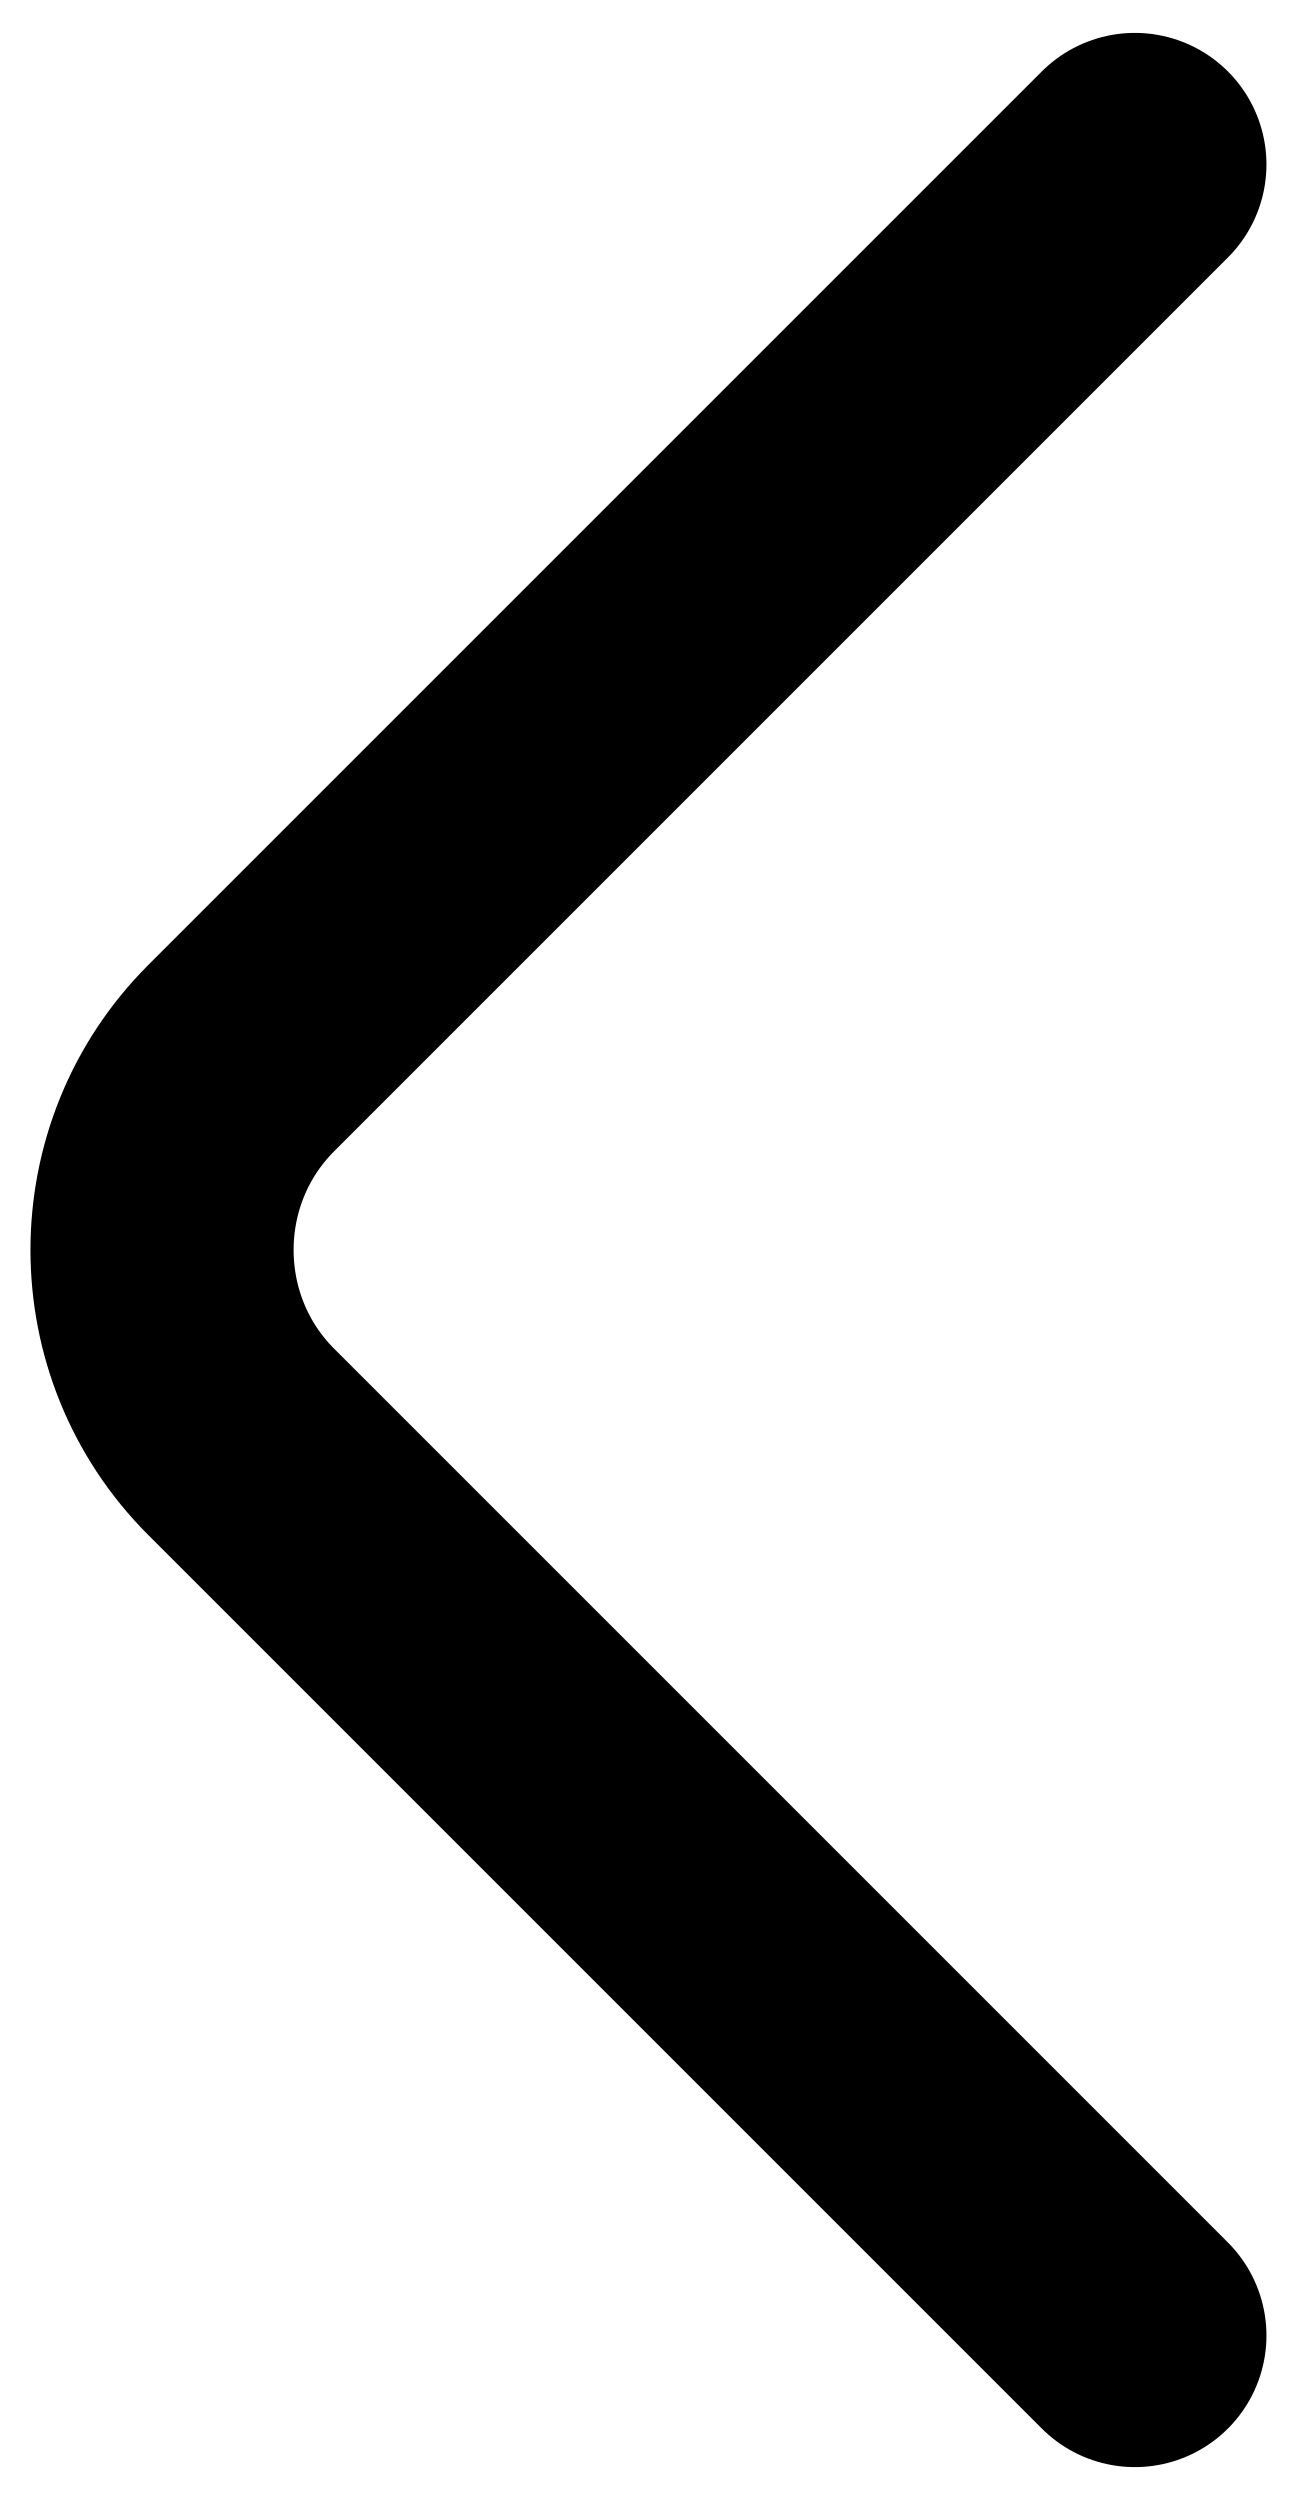
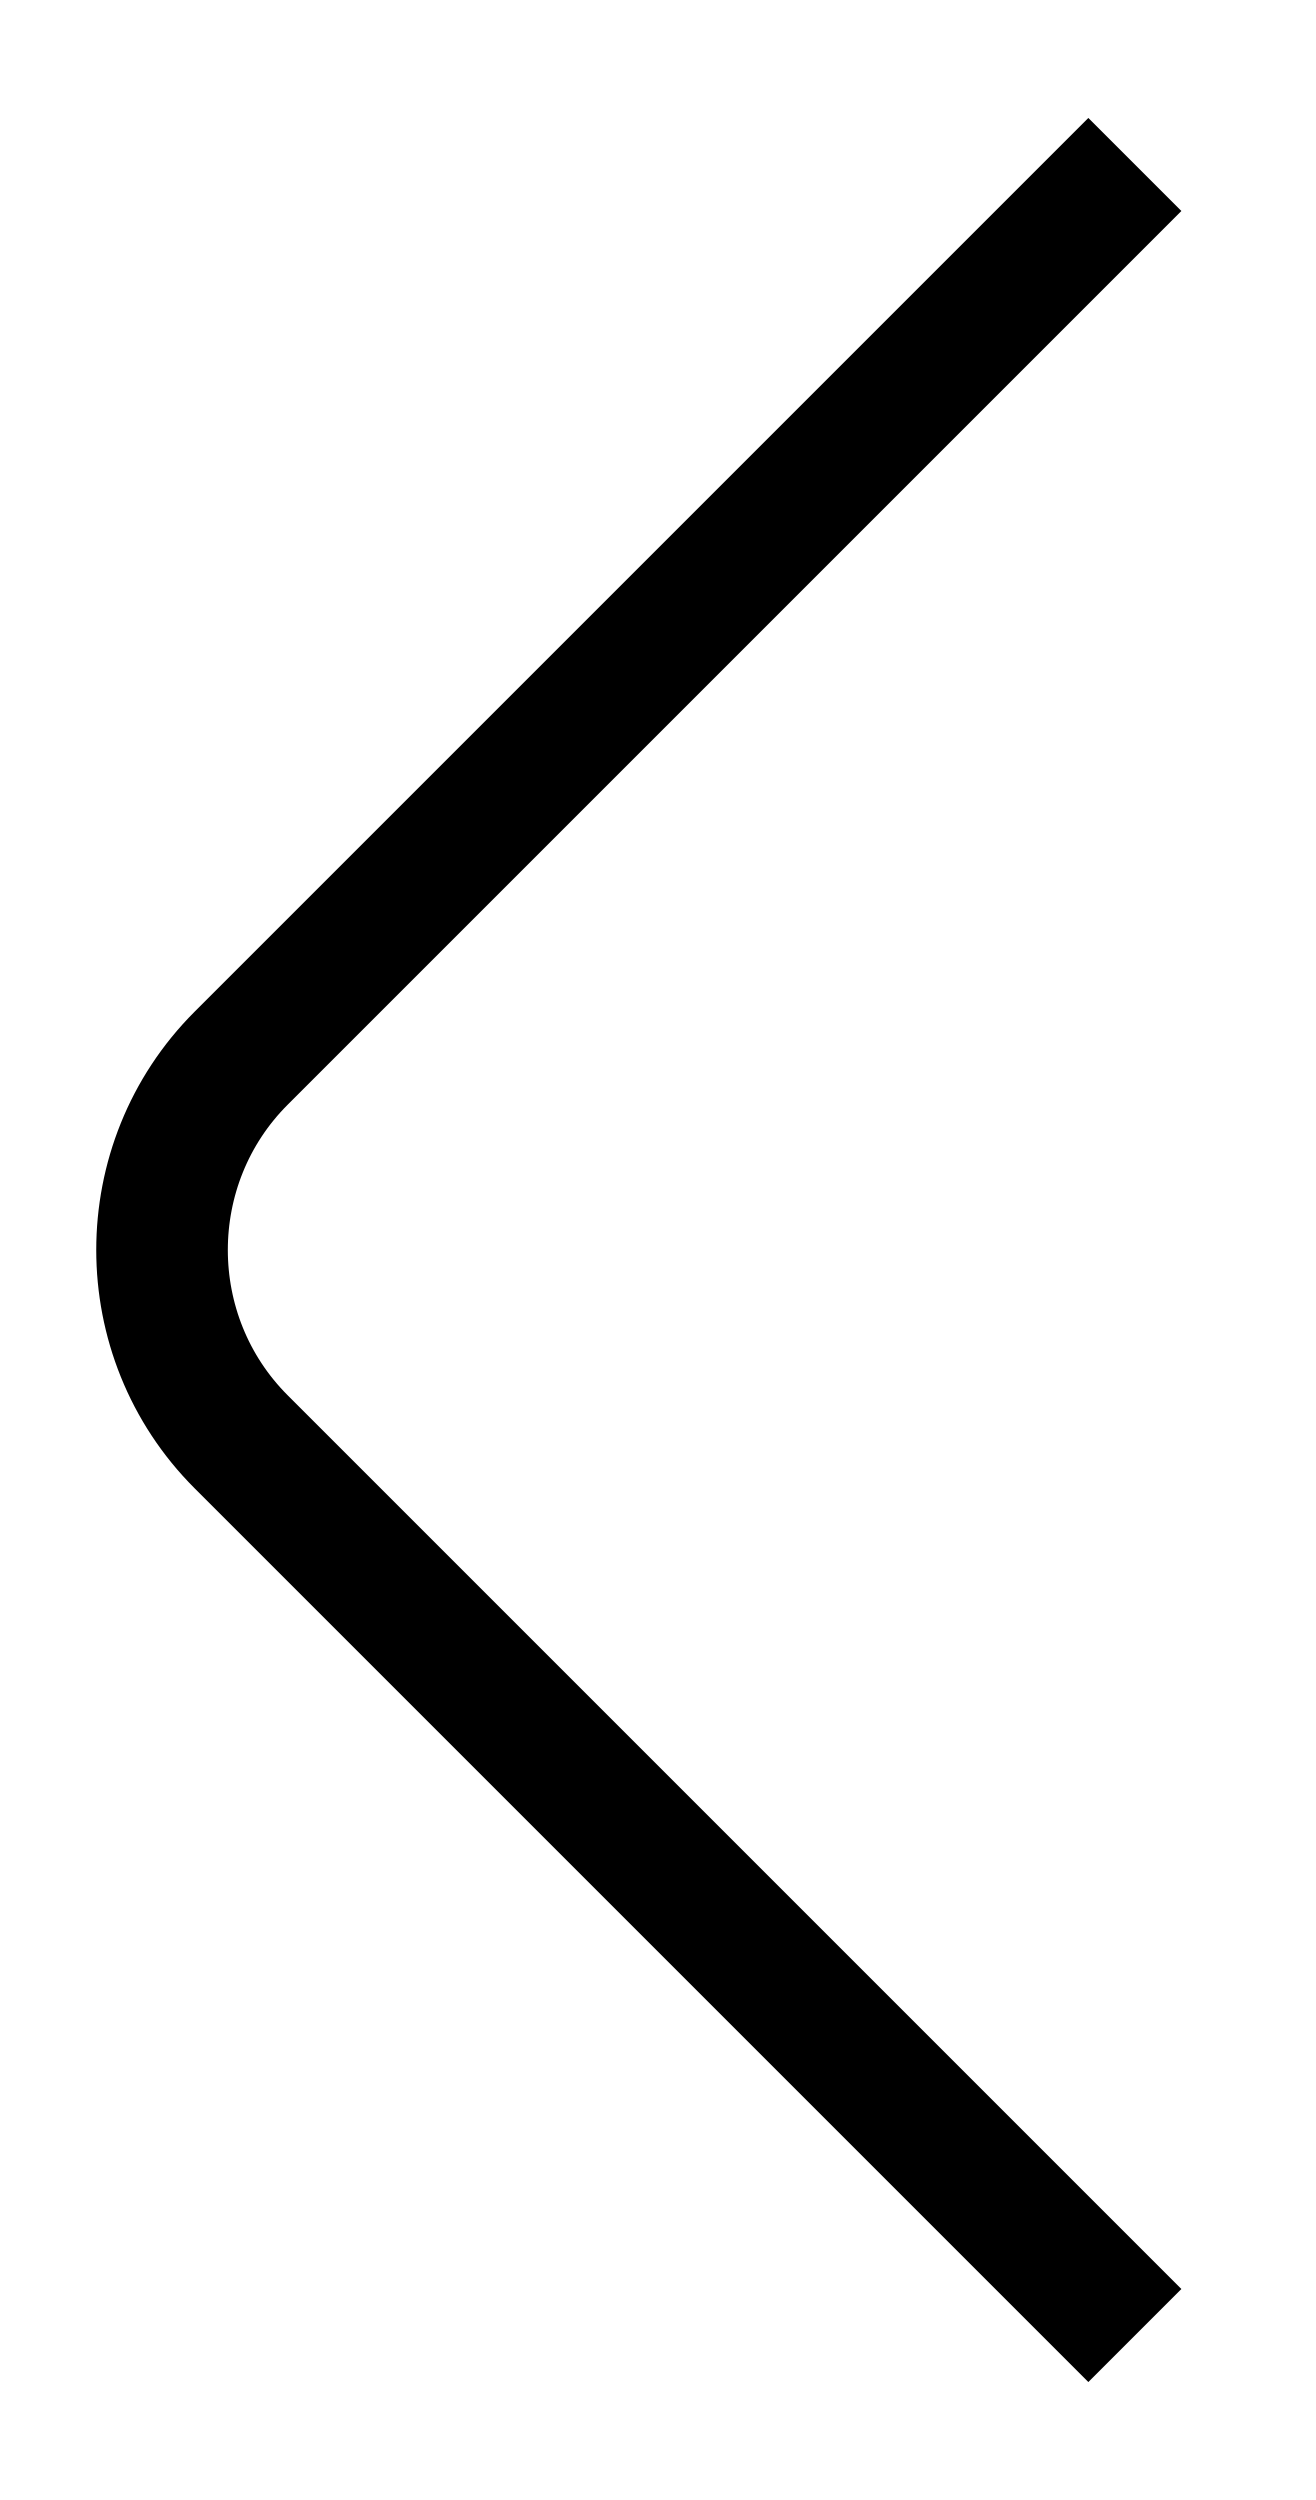
<svg xmlns="http://www.w3.org/2000/svg" width="10" height="19" viewBox="0 0 10 19" fill="none">
-   <path d="M8.625 17.75L1.833 10.958C1.031 10.156 1.031 8.844 1.833 8.042L8.625 1.25" stroke="black" stroke-width="2" stroke-miterlimit="10" stroke-linecap="round" stroke-linejoin="round" />
+   <path d="M8.625 17.75L1.833 10.958C1.031 10.156 1.031 8.844 1.833 8.042L8.625 1.25" stroke="black" strokeWidth="2" strokeMiterlimit="10" strokeLinecap="round" strokeLinejoin="round" />
</svg>
